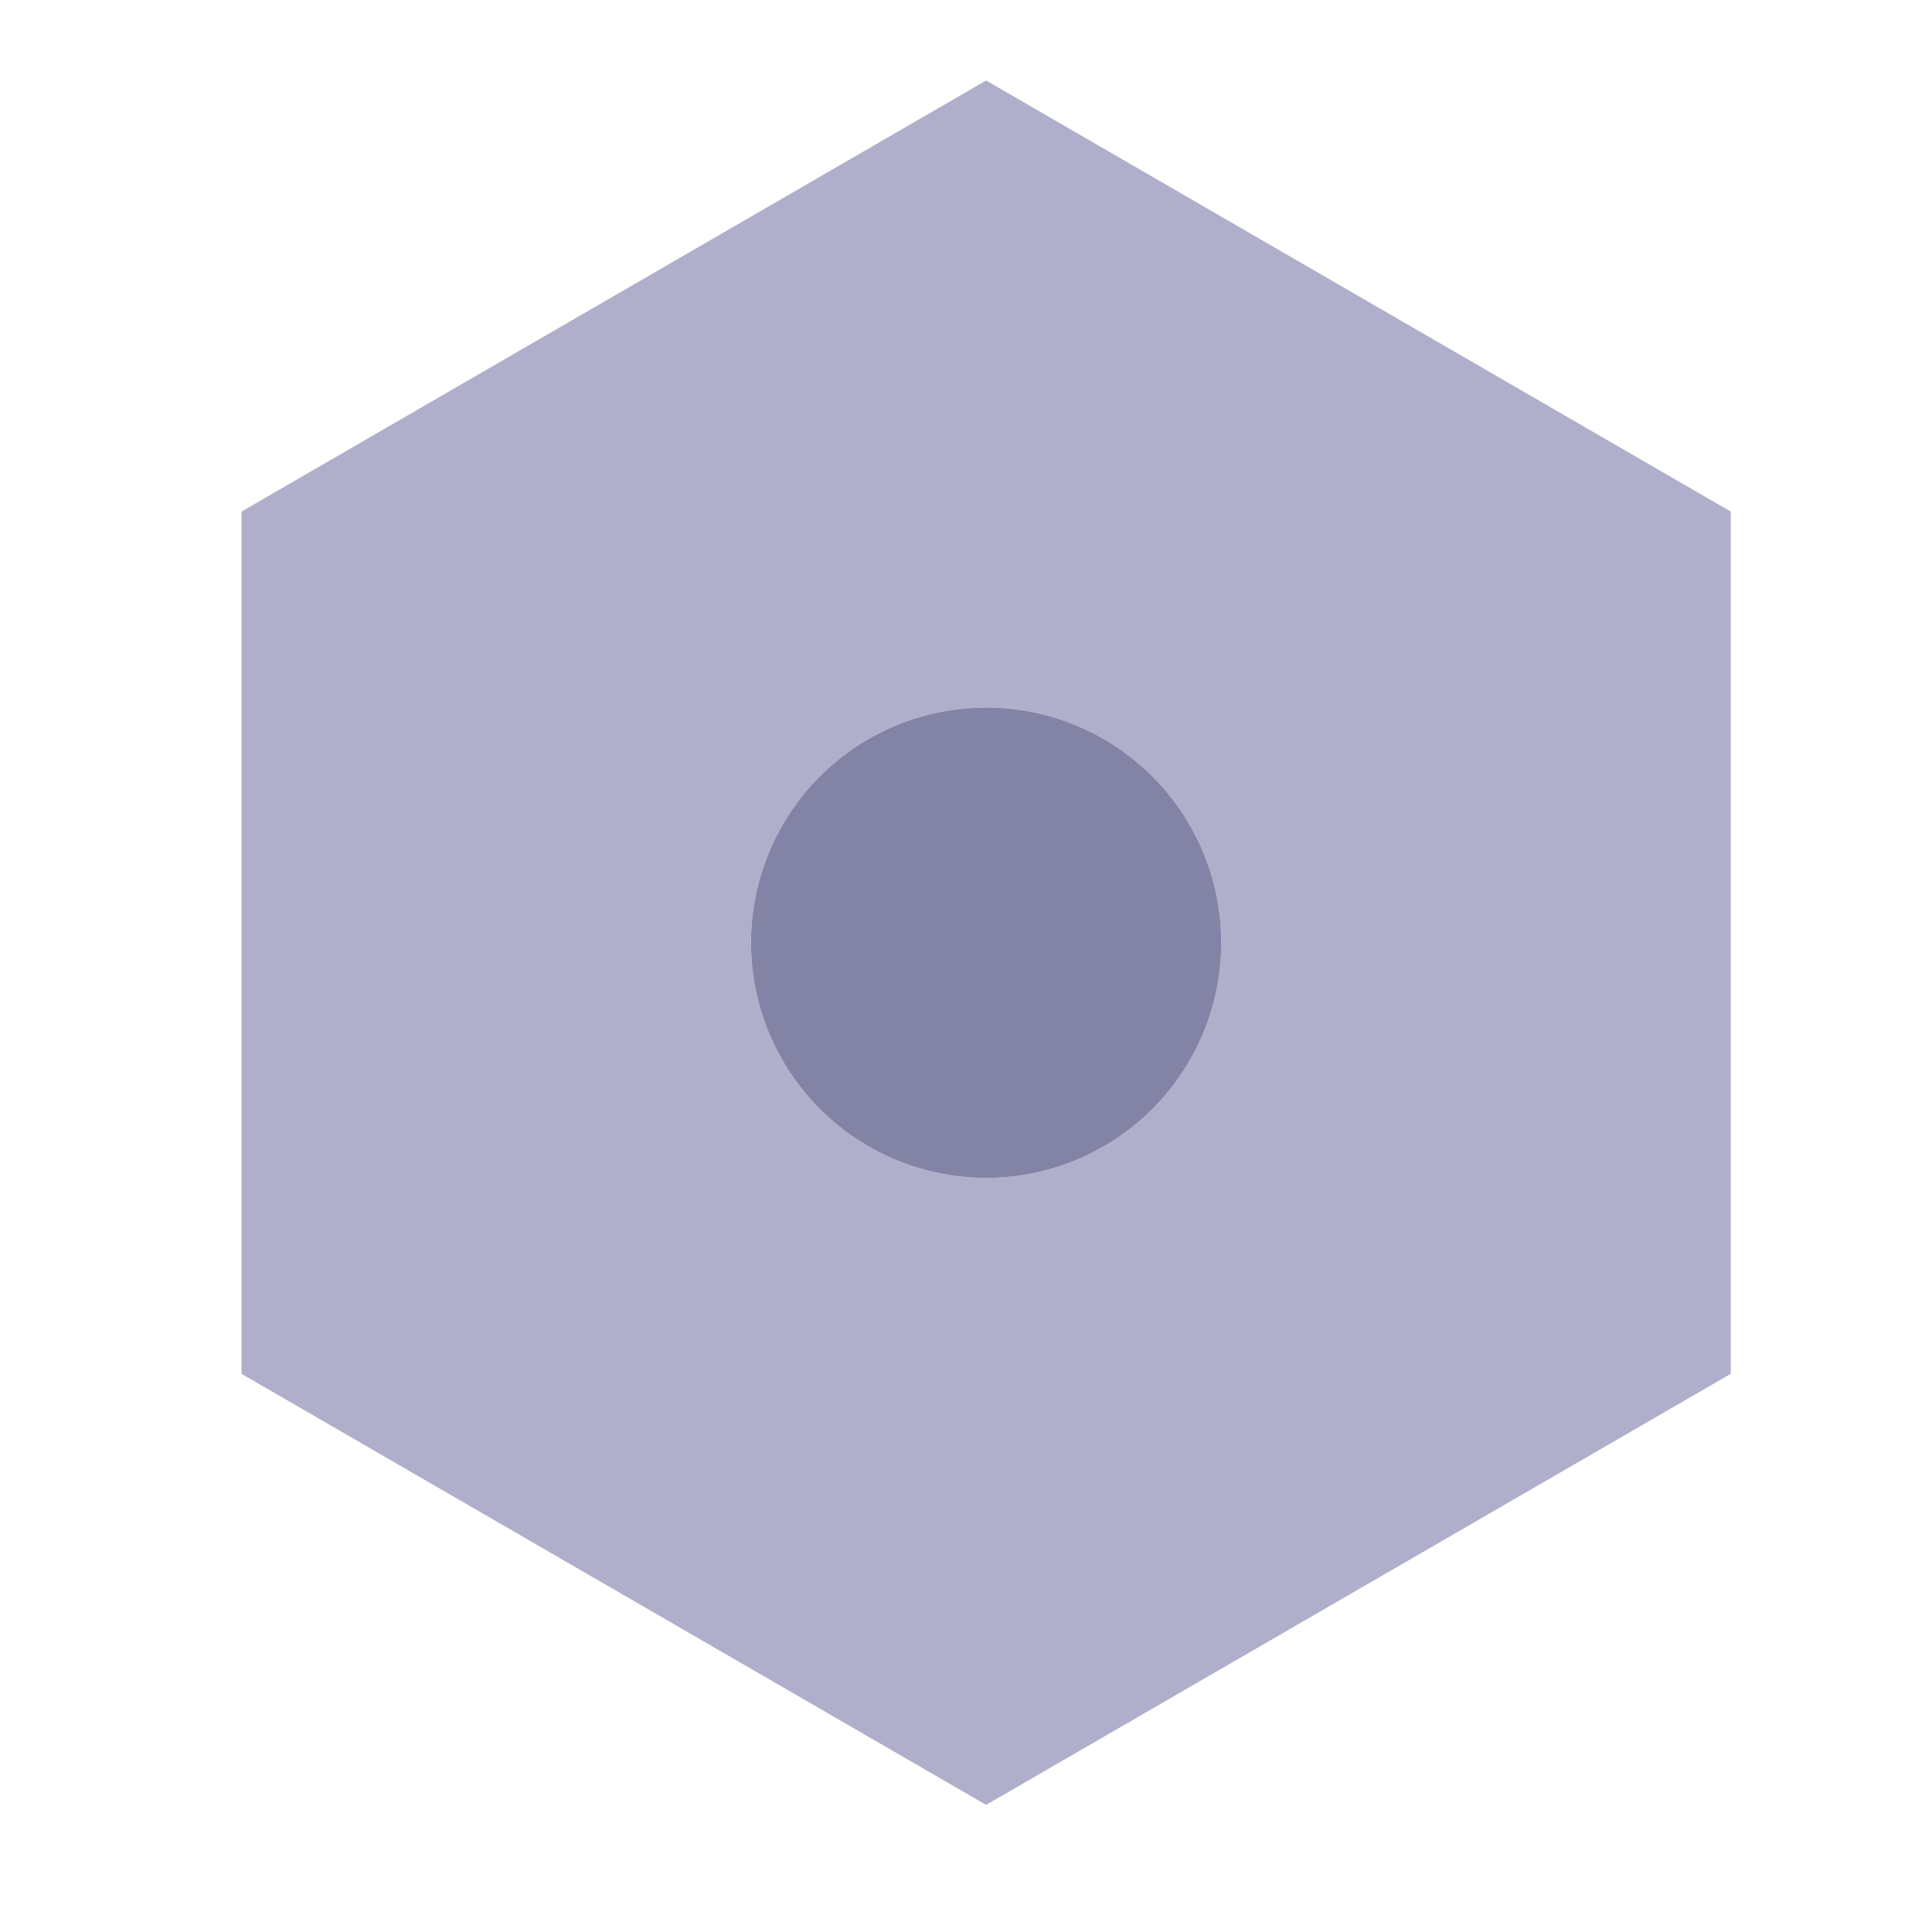
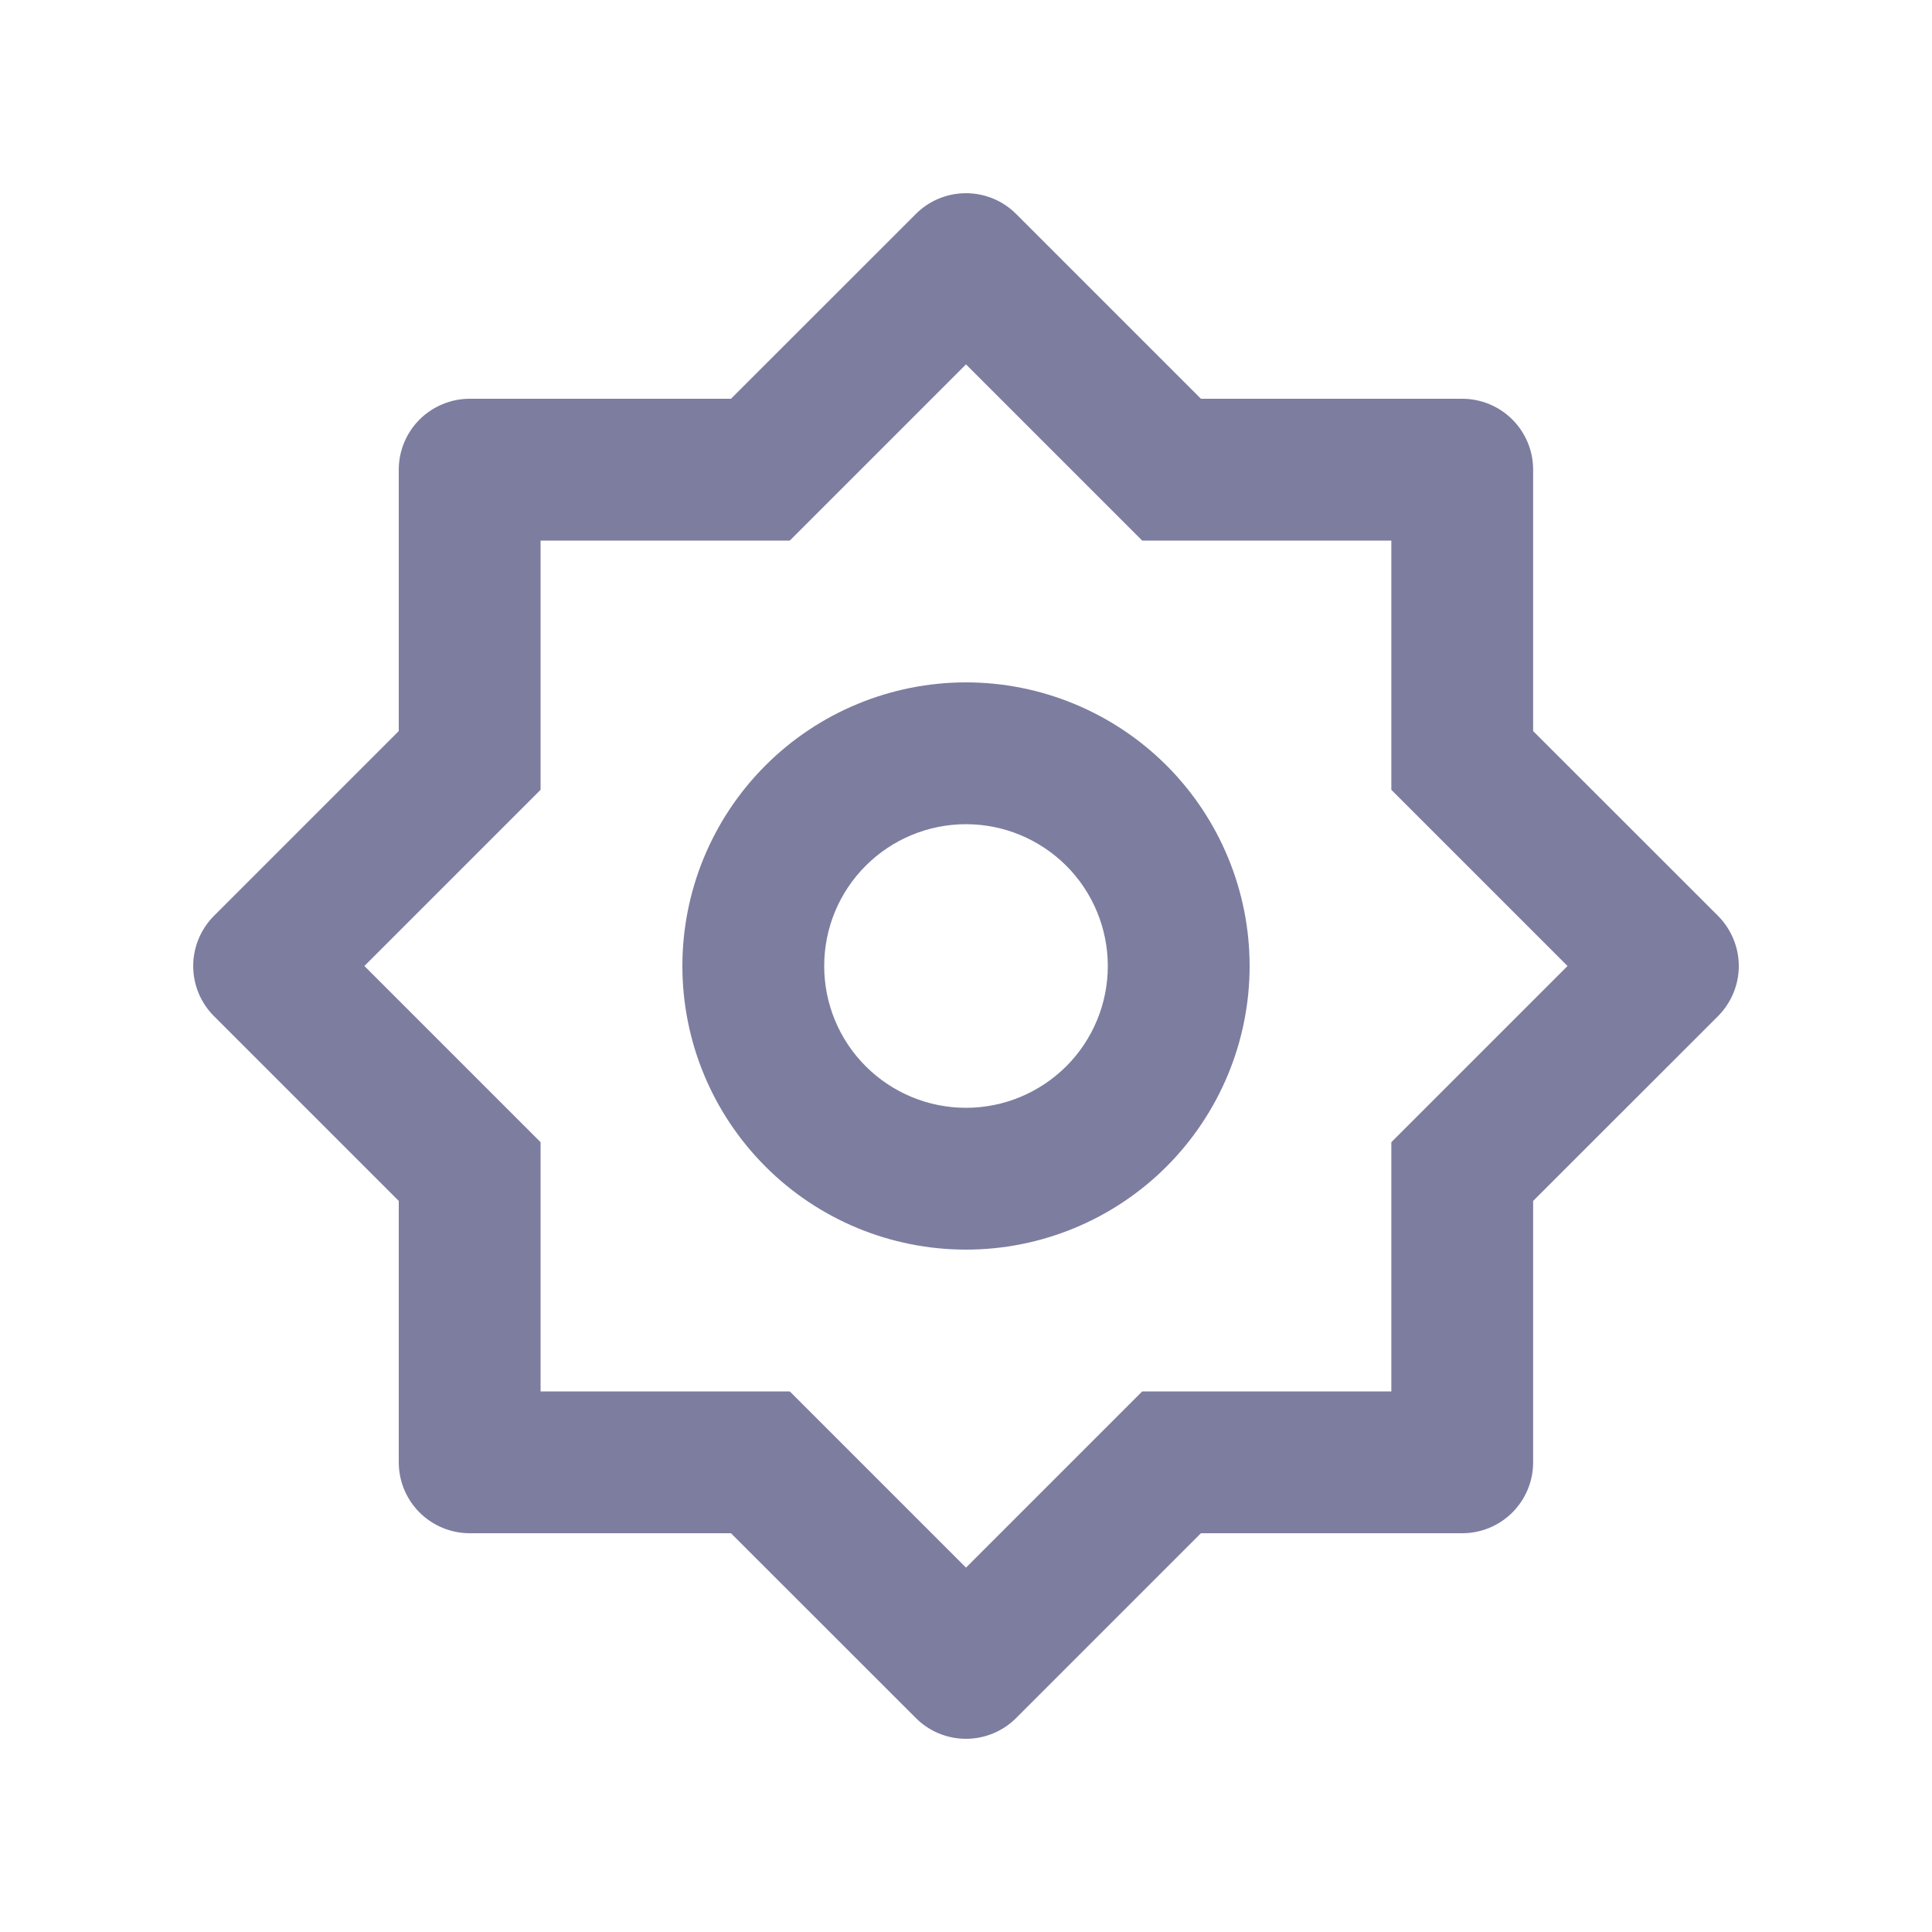
- <svg xmlns="http://www.w3.org/2000/svg" width="24" height="24" viewBox="0 0 24 24" fill="none">
-   <path d="M12.25 1L21.5 6.355V17.066L12.25 22.421L3 17.066V6.355L12.25 1ZM12.25 14.632C13.025 14.632 13.768 14.324 14.316 13.776C14.863 13.228 15.171 12.485 15.171 11.71C15.171 10.936 14.863 10.193 14.316 9.645C13.768 9.097 13.025 8.789 12.25 8.789C11.475 8.789 10.732 9.097 10.184 9.645C9.637 10.193 9.329 10.936 9.329 11.71C9.329 12.485 9.637 13.228 10.184 13.776C10.732 14.324 11.475 14.632 12.25 14.632Z" fill="#AFAFCC" />
-   <path d="M12.25 14.632C13.025 14.632 13.768 14.324 14.316 13.776C14.863 13.228 15.171 12.485 15.171 11.71C15.171 10.936 14.863 10.193 14.316 9.645C13.768 9.097 13.025 8.789 12.25 8.789C11.475 8.789 10.732 9.097 10.184 9.645C9.637 10.193 9.329 10.936 9.329 11.71C9.329 12.485 9.637 13.228 10.184 13.776C10.732 14.324 11.475 14.632 12.25 14.632Z" fill="#8383A5" />
+ <svg xmlns="http://www.w3.org/2000/svg" width="20" height="20" viewBox="0 0 20 20" fill="none">
+   <path d="M7.567 4.128L9.481 2.215C9.618 2.077 9.805 2 10 2C10.194 2 10.381 2.077 10.519 2.215L12.432 4.128H15.137C15.332 4.128 15.519 4.206 15.656 4.343C15.794 4.481 15.871 4.668 15.871 4.862V7.568L17.785 9.481C17.922 9.619 18 9.806 18 10C18 10.195 17.922 10.381 17.785 10.519L15.871 12.432V15.138C15.871 15.332 15.794 15.519 15.656 15.657C15.519 15.794 15.332 15.872 15.137 15.872H12.432L10.519 17.785C10.381 17.923 10.194 18 10 18C9.805 18 9.618 17.923 9.481 17.785L7.567 15.872H4.862C4.667 15.872 4.481 15.794 4.343 15.657C4.205 15.519 4.128 15.332 4.128 15.138V12.432L2.215 10.519C2.077 10.381 2 10.195 2 10C2 9.806 2.077 9.619 2.215 9.481L4.128 7.568V4.862C4.128 4.668 4.205 4.481 4.343 4.343C4.481 4.206 4.667 4.128 4.862 4.128H7.567ZM5.596 5.596V8.176L3.772 10L5.596 11.824V14.404H8.176L10 16.228L11.824 14.404H14.403V11.824L16.227 10L14.403 8.176V5.596H11.824L10 3.772L8.176 5.596H5.596ZM10 12.936C9.221 12.936 8.474 12.627 7.924 12.076C7.373 11.525 7.064 10.779 7.064 10C7.064 9.221 7.373 8.475 7.924 7.924C8.474 7.374 9.221 7.064 10 7.064C10.778 7.064 11.525 7.374 12.076 7.924C12.626 8.475 12.936 9.221 12.936 10C12.936 10.779 12.626 11.525 12.076 12.076C11.525 12.627 10.778 12.936 10 12.936ZM10 11.468C10.389 11.468 10.762 11.313 11.038 11.038C11.313 10.763 11.468 10.389 11.468 10C11.468 9.611 11.313 9.237 11.038 8.962C10.762 8.687 10.389 8.532 10 8.532C9.61 8.532 9.237 8.687 8.962 8.962C8.686 9.237 8.532 9.611 8.532 10C8.532 10.389 8.686 10.763 8.962 11.038C9.237 11.313 9.61 11.468 10 11.468Z" fill="#7D7DA0" />
</svg>
